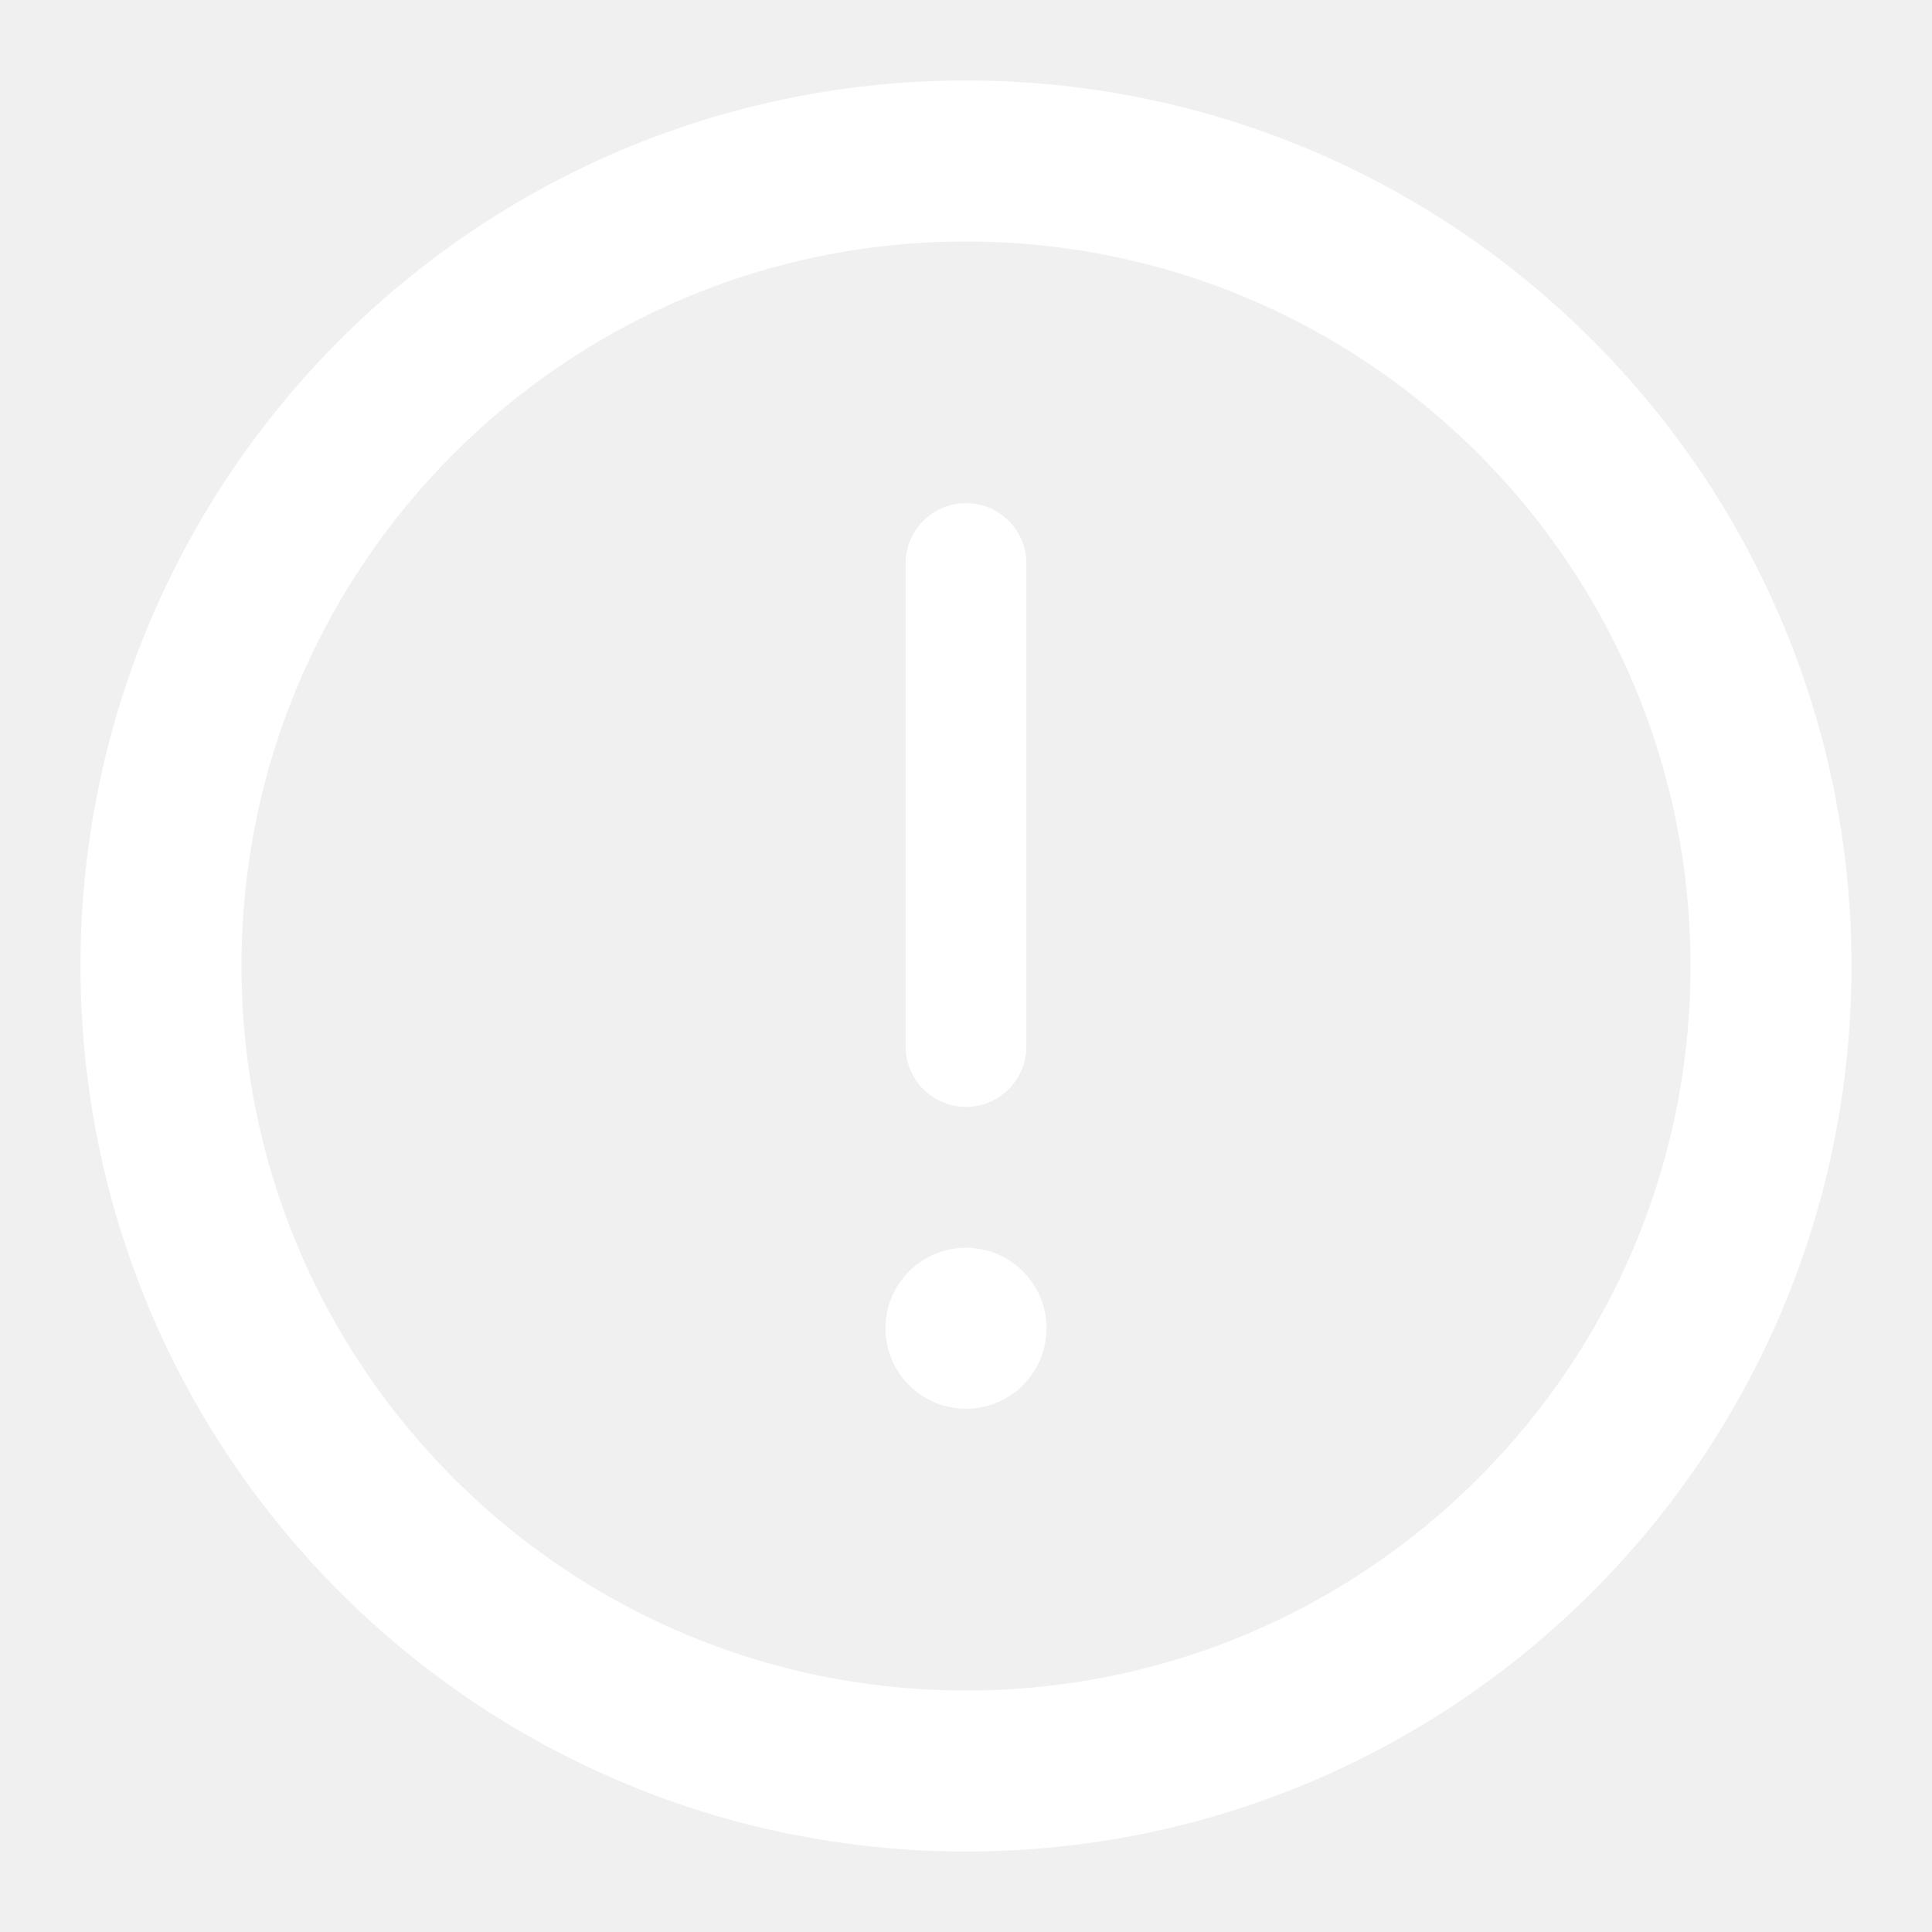
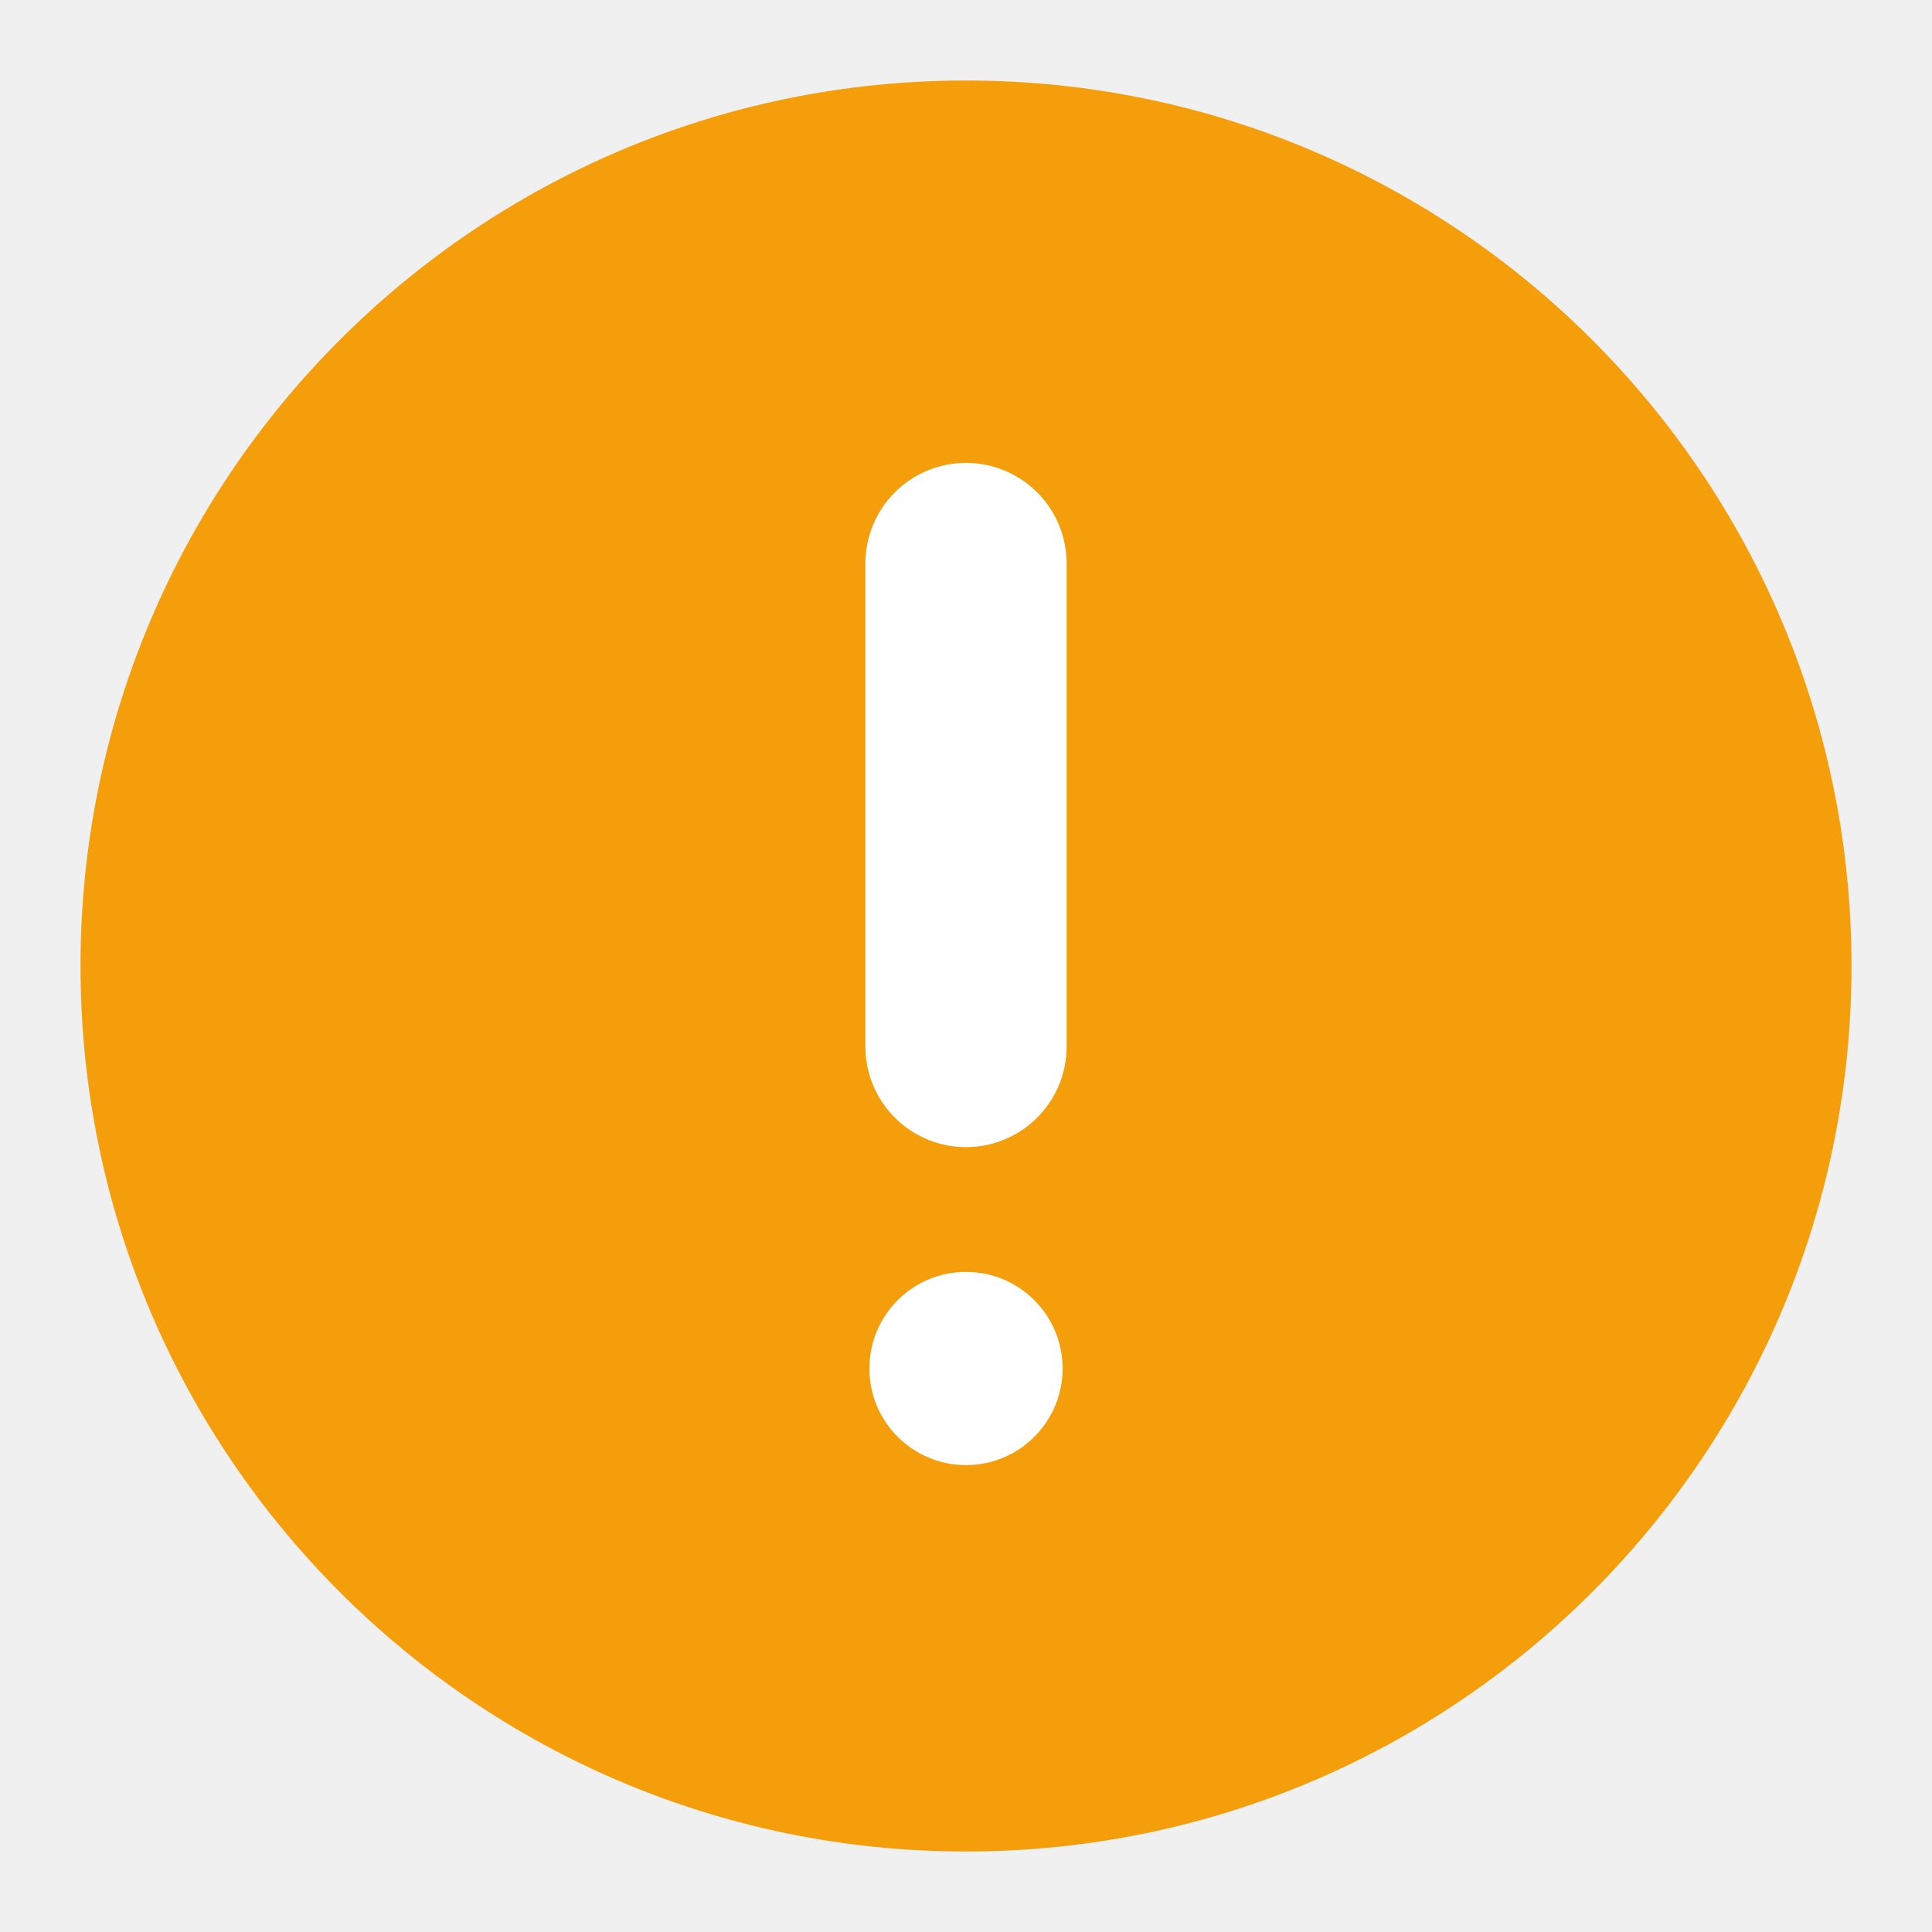
- <svg xmlns="http://www.w3.org/2000/svg" viewBox="0 0 24 24" fill="none" stroke="#FFFFFF" stroke-linecap="round" stroke-linejoin="round">
-   <circle cx="12" cy="12" r="10" stroke-width="2" />
-   <line x1="12" y1="7" x2="12" y2="13" stroke-width="1.5" />
-   <circle cx="12" cy="16.5" r="1" fill="#FFFFFF" stroke="none" />
+ <svg xmlns="http://www.w3.org/2000/svg" viewBox="0 0 24 24">
+   <circle cx="12" cy="12" r="11" fill="#F59E0B" />
+   <line x1="12" y1="7" x2="12" y2="13" stroke="white" stroke-width="2.5" stroke-linecap="round" />
+   <circle cx="12" cy="17" r="1.2" fill="white" />
</svg>
